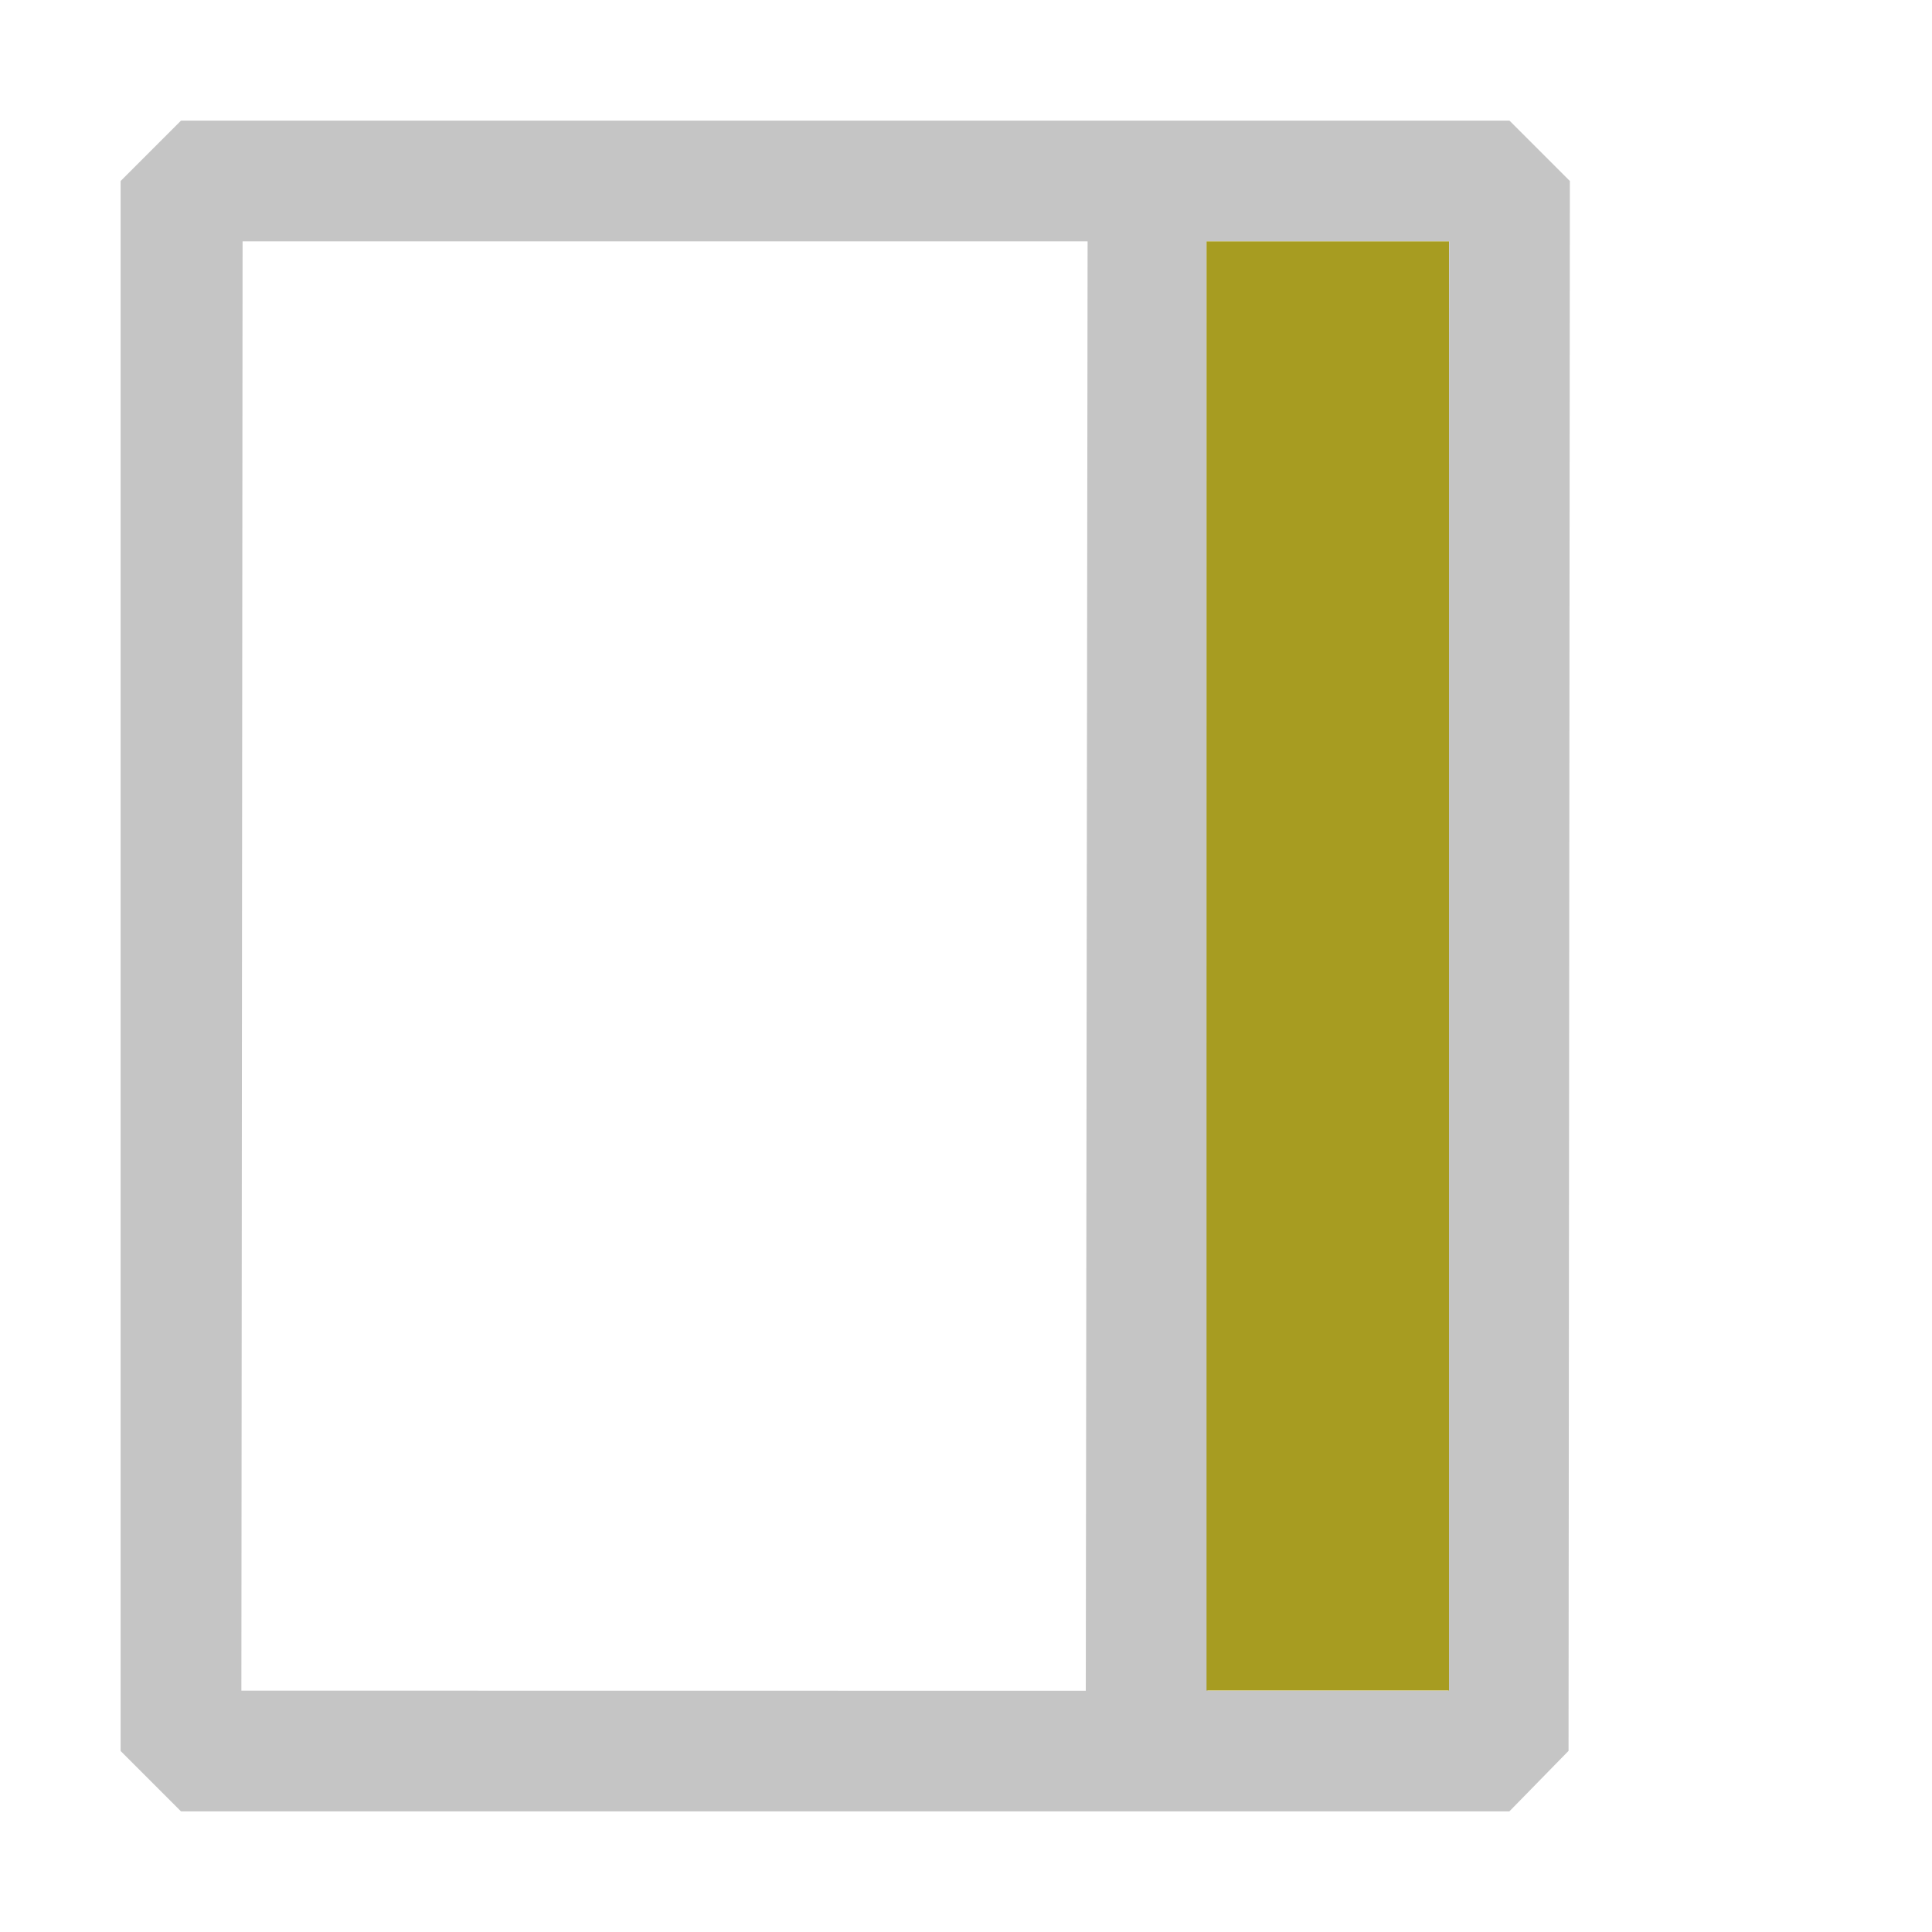
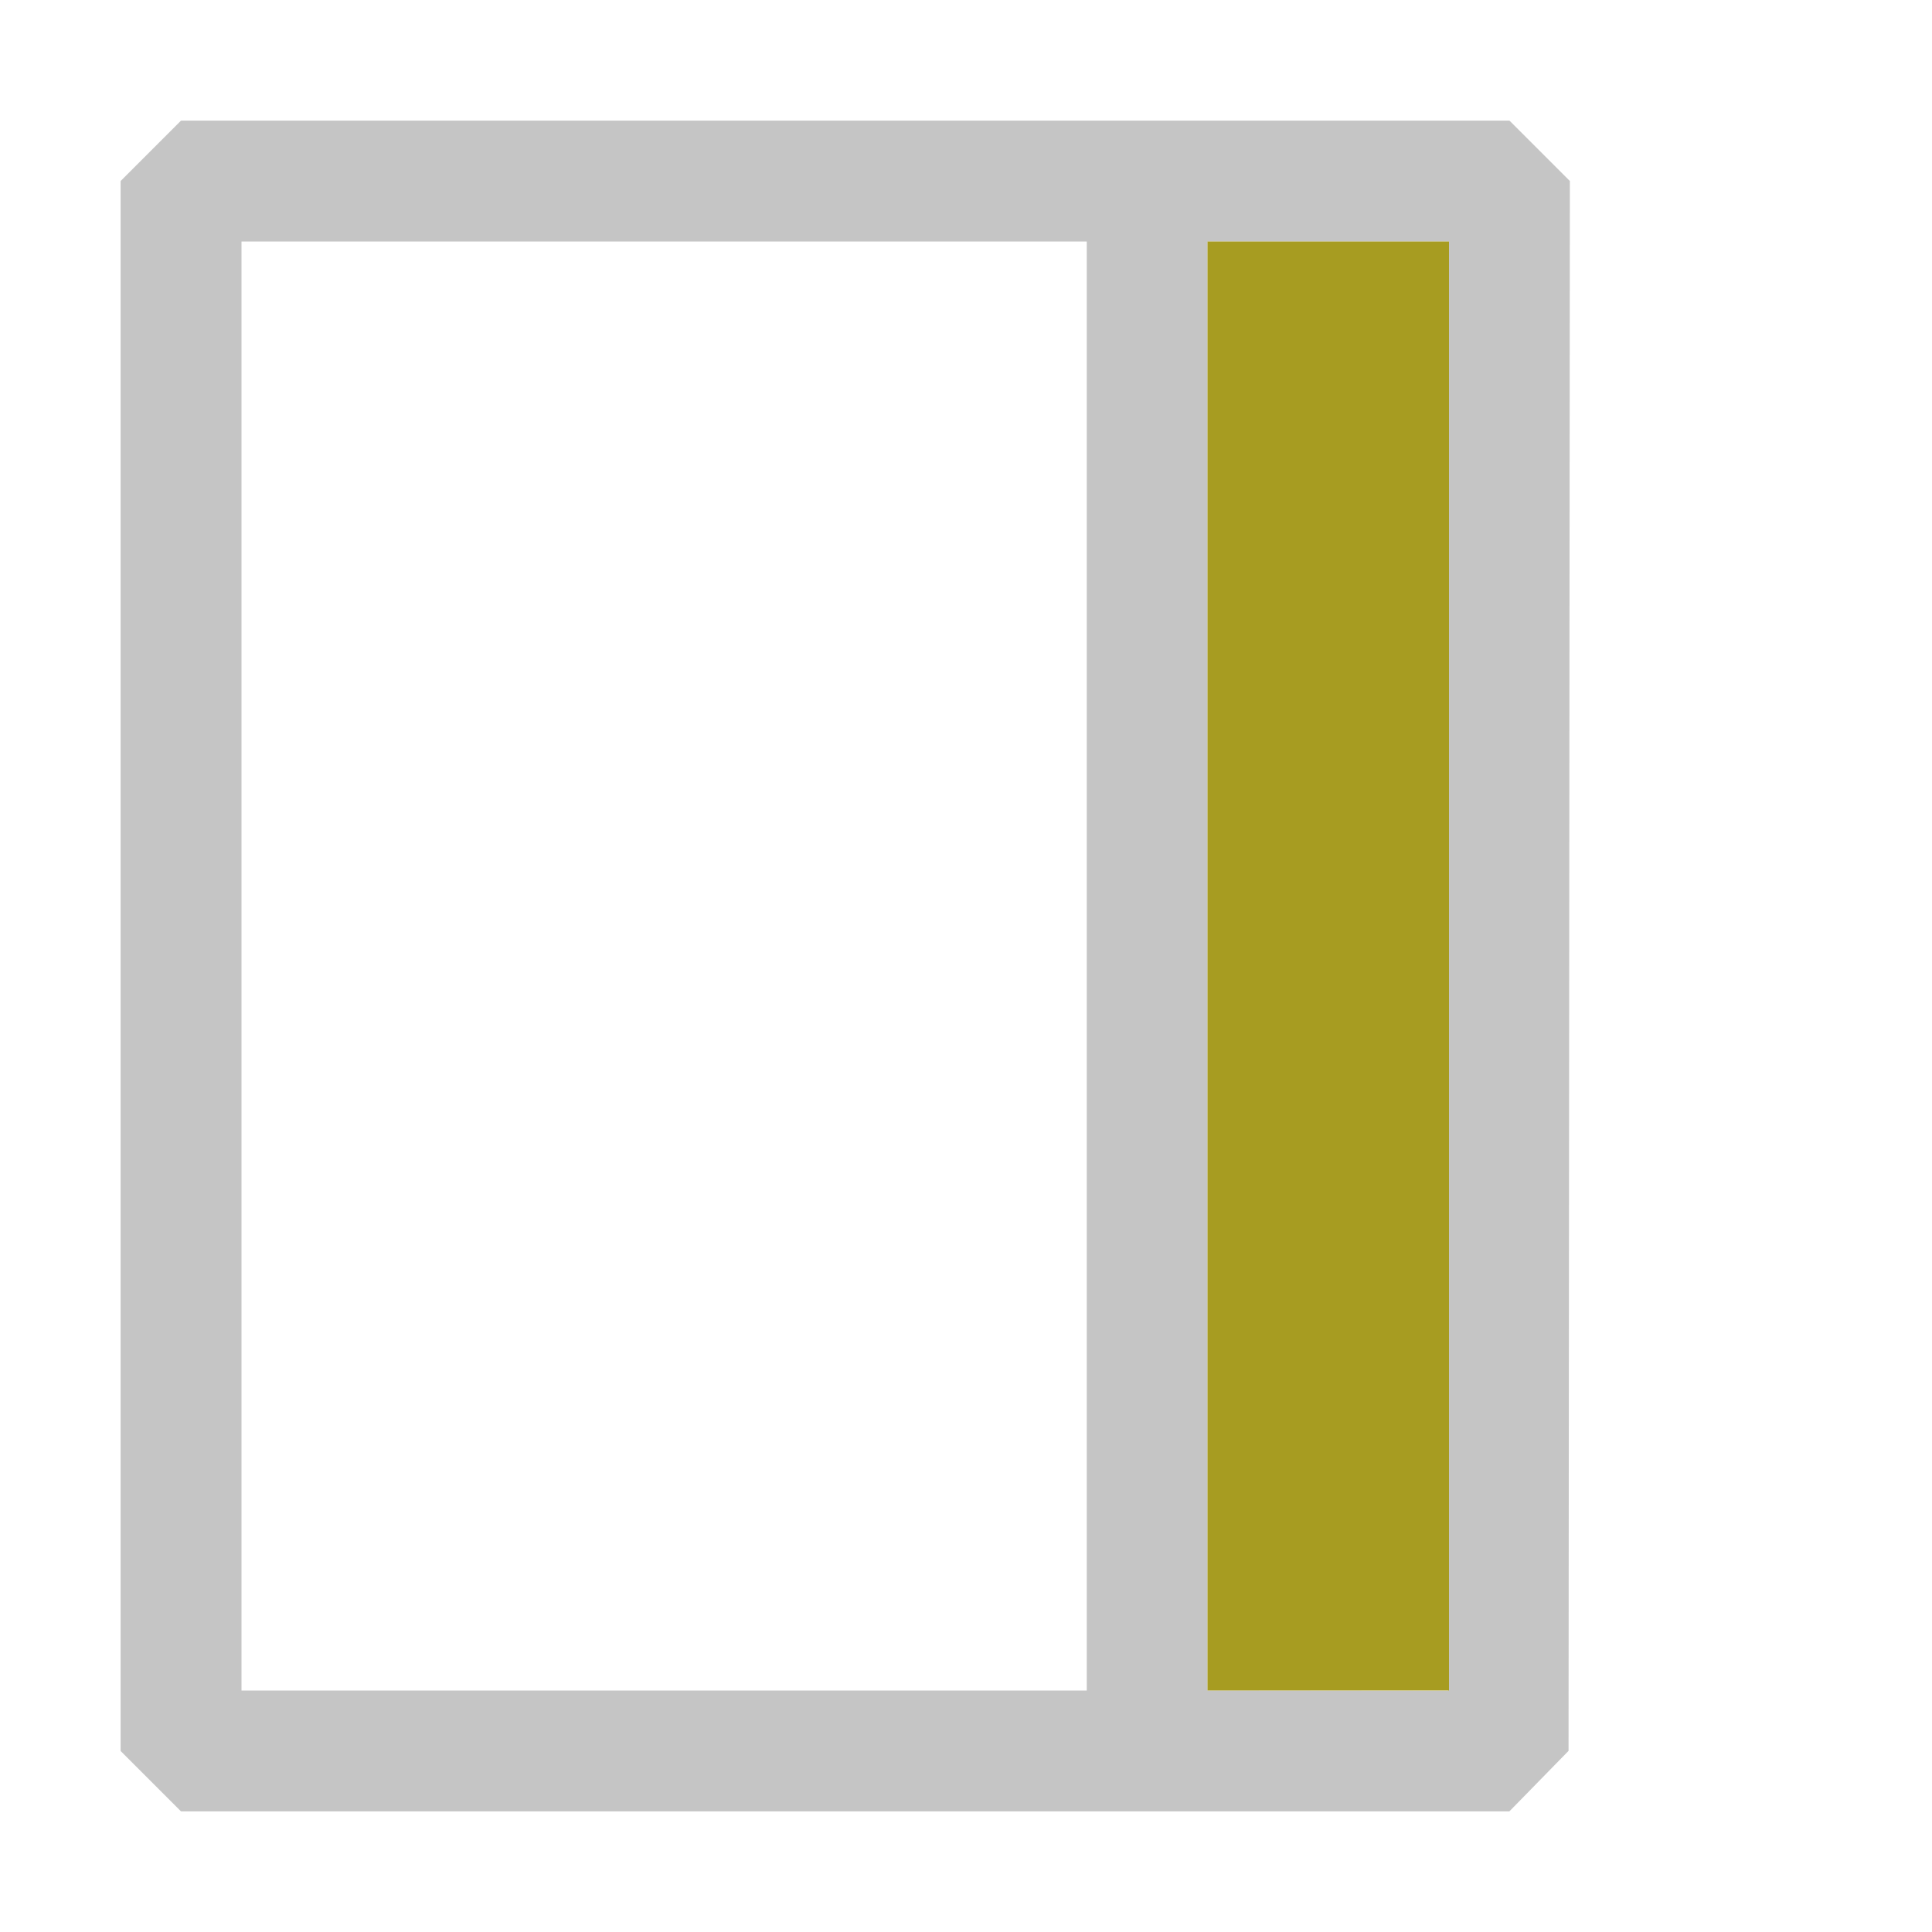
- <svg xmlns="http://www.w3.org/2000/svg" width="16px" height="16px" viewBox="0 0 16 16" version="1.1" xml:space="preserve" style="fill-rule:evenodd;clip-rule:evenodd;stroke-linejoin:round;stroke-miterlimit:2;">
-   <path d="M12.99,14.5L12.5,15.001L1.499,15.001L0.999,14.501L0.999,1.499L1.499,0.999L12.501,0.999L13.001,1.499L12.99,14.5ZM11.995,14.002L12.001,1.999L9.992,1.999L10,14.002L11.999,14.002L11.995,14.002ZM8.992,14.002L9.007,1.999L2.009,1.999L1.999,14.001L8.992,14.002Z" style="fill:rgb(197,197,197);" />
-   <rect x="9.992" y="1.999" width="2.008" height="12.001" style="fill:rgb(167,156,33);" />
+ <svg xmlns="http://www.w3.org/2000/svg" width="100%" height="100%" viewBox="0 0 16 16" version="1.1" xml:space="preserve" style="fill-rule:evenodd;clip-rule:evenodd;stroke-linejoin:round;stroke-miterlimit:2;">
+   <path d="M12.99,14.5L12.5,15.001L1.499,15.001L0.999,14.501L0.999,1.499L1.499,0.999L12.501,0.999L13.001,1.499L12.99,14.5ZM11.995,14.002L12,2L10,2L10,14L11.995,14.002C11.995,14.002 12,14 12,14L11.995,14.002ZM9,14L9,2L2,2L2,14L9,14Z" style="fill:rgb(197,197,197);" />
+   <rect x="10" y="2" width="2" height="12" style="fill:rgb(167,156,33)" />
</svg>
